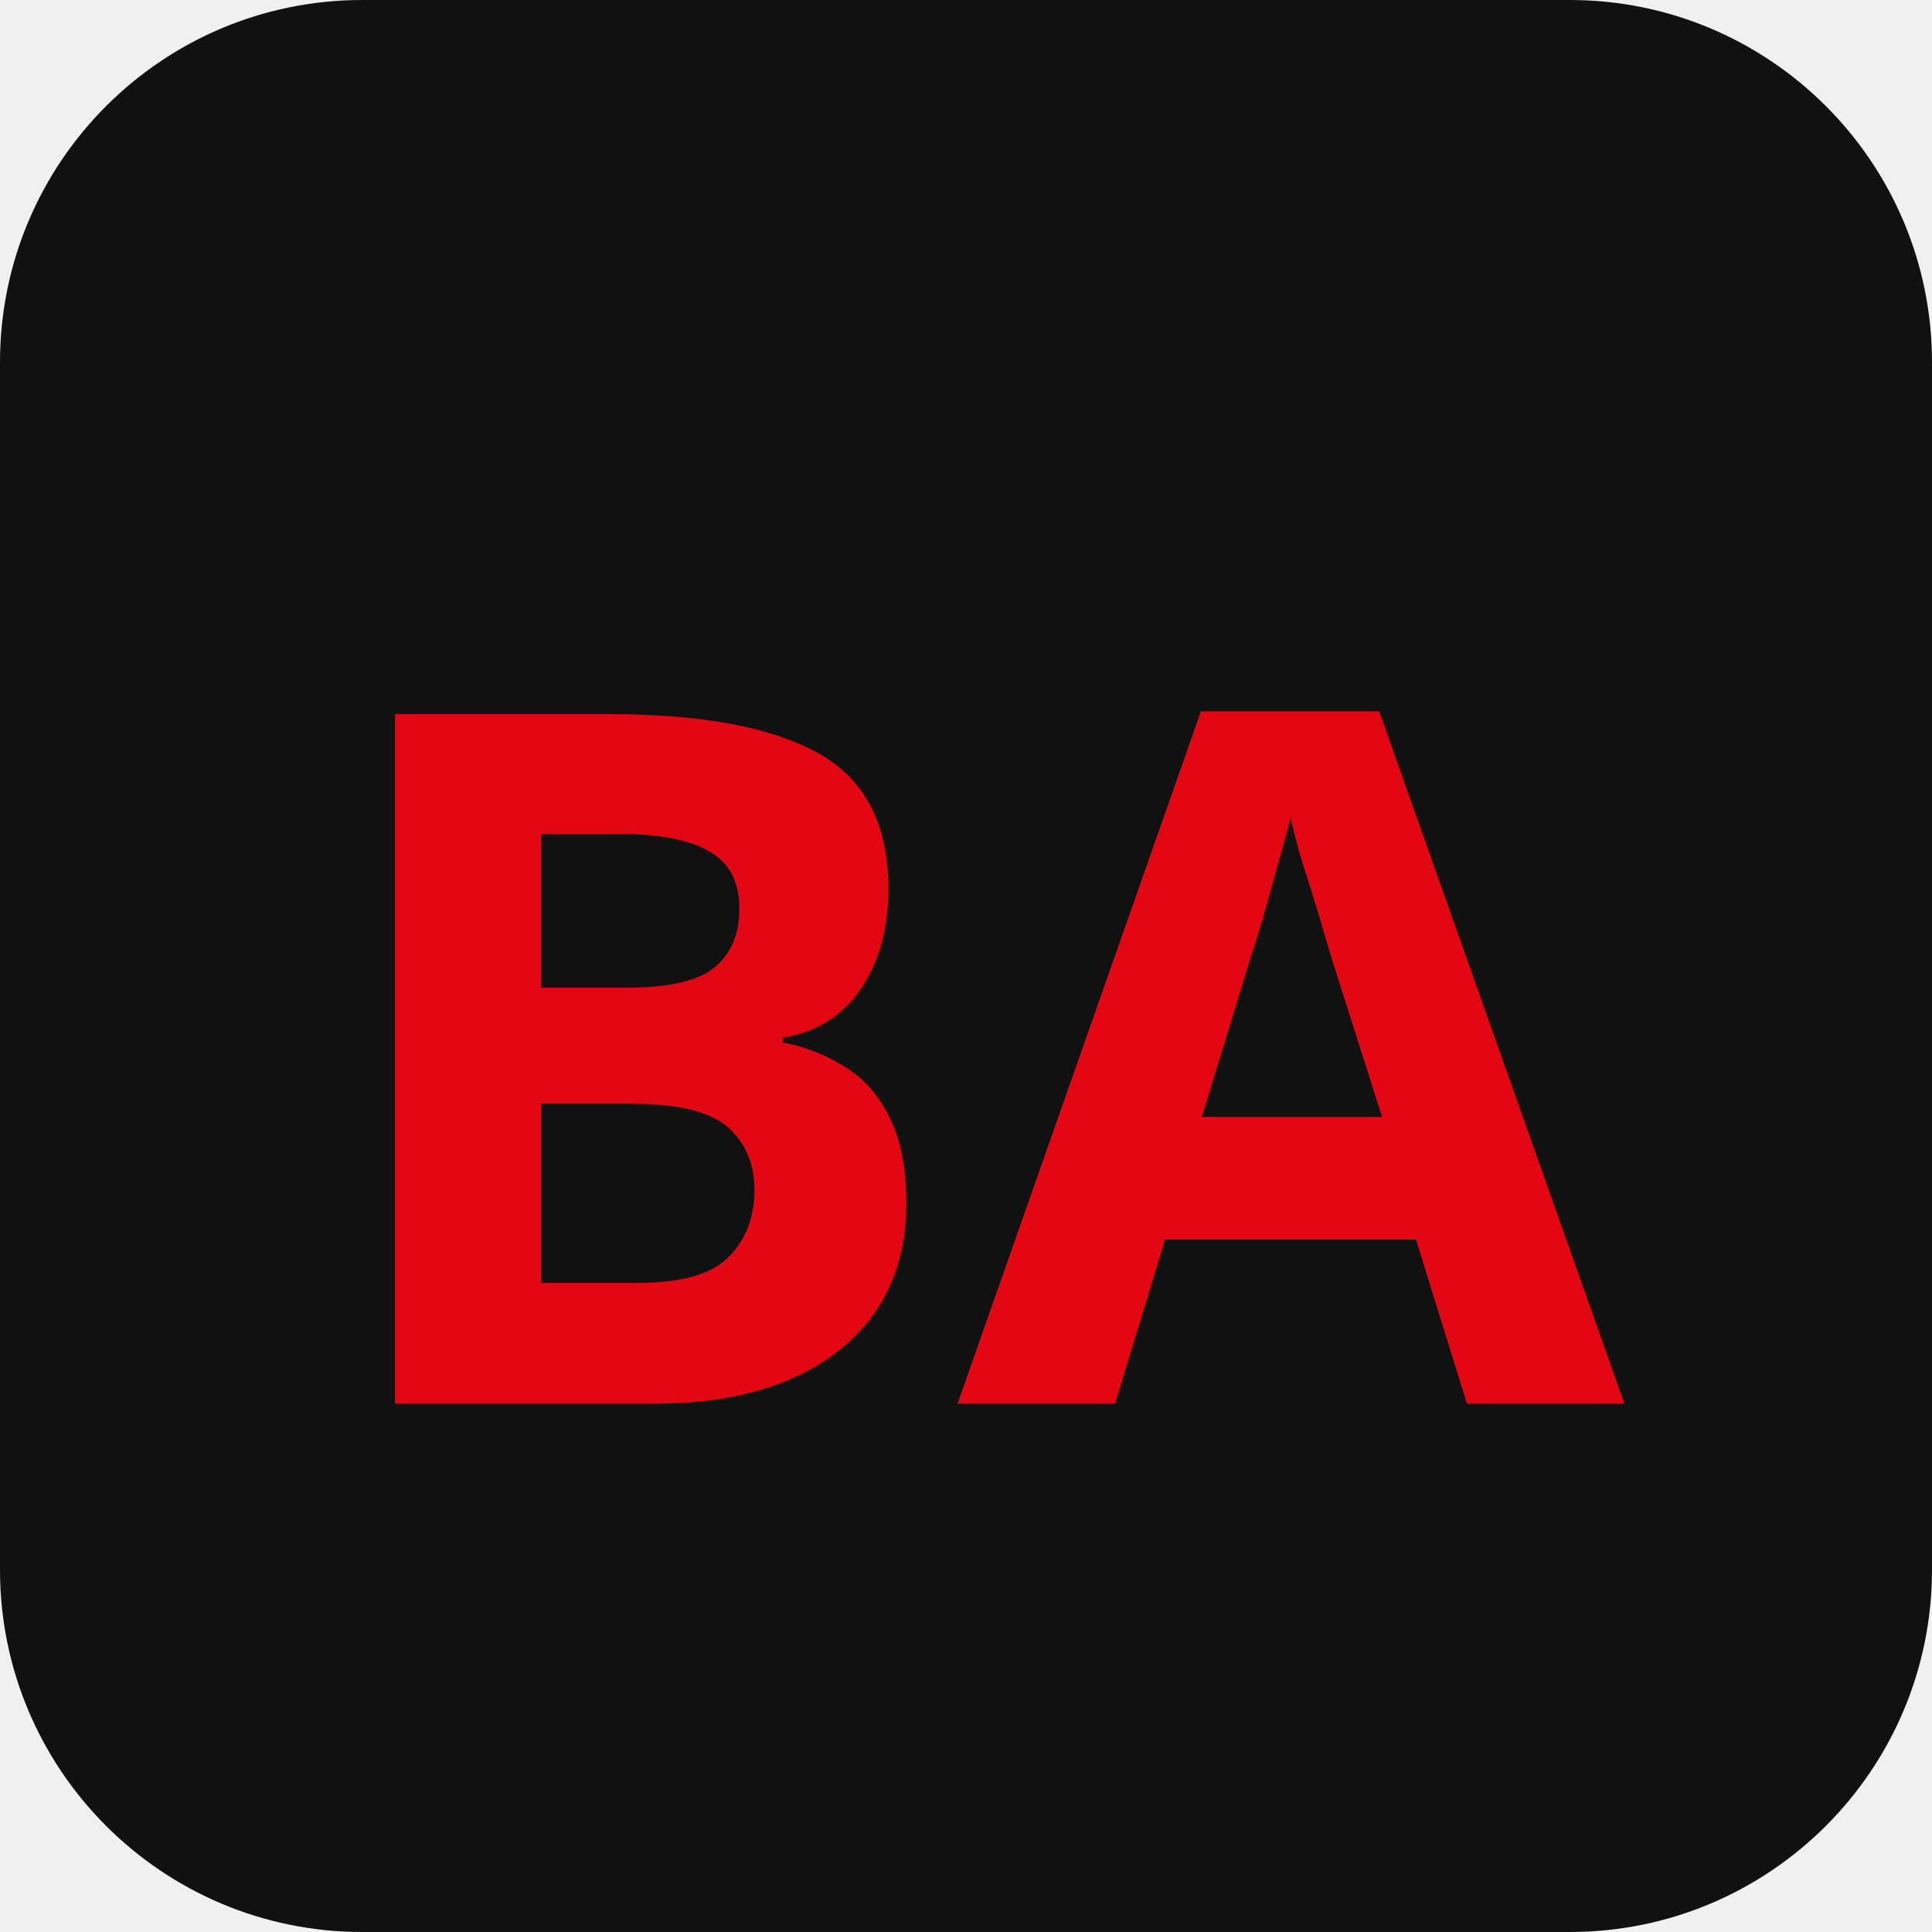
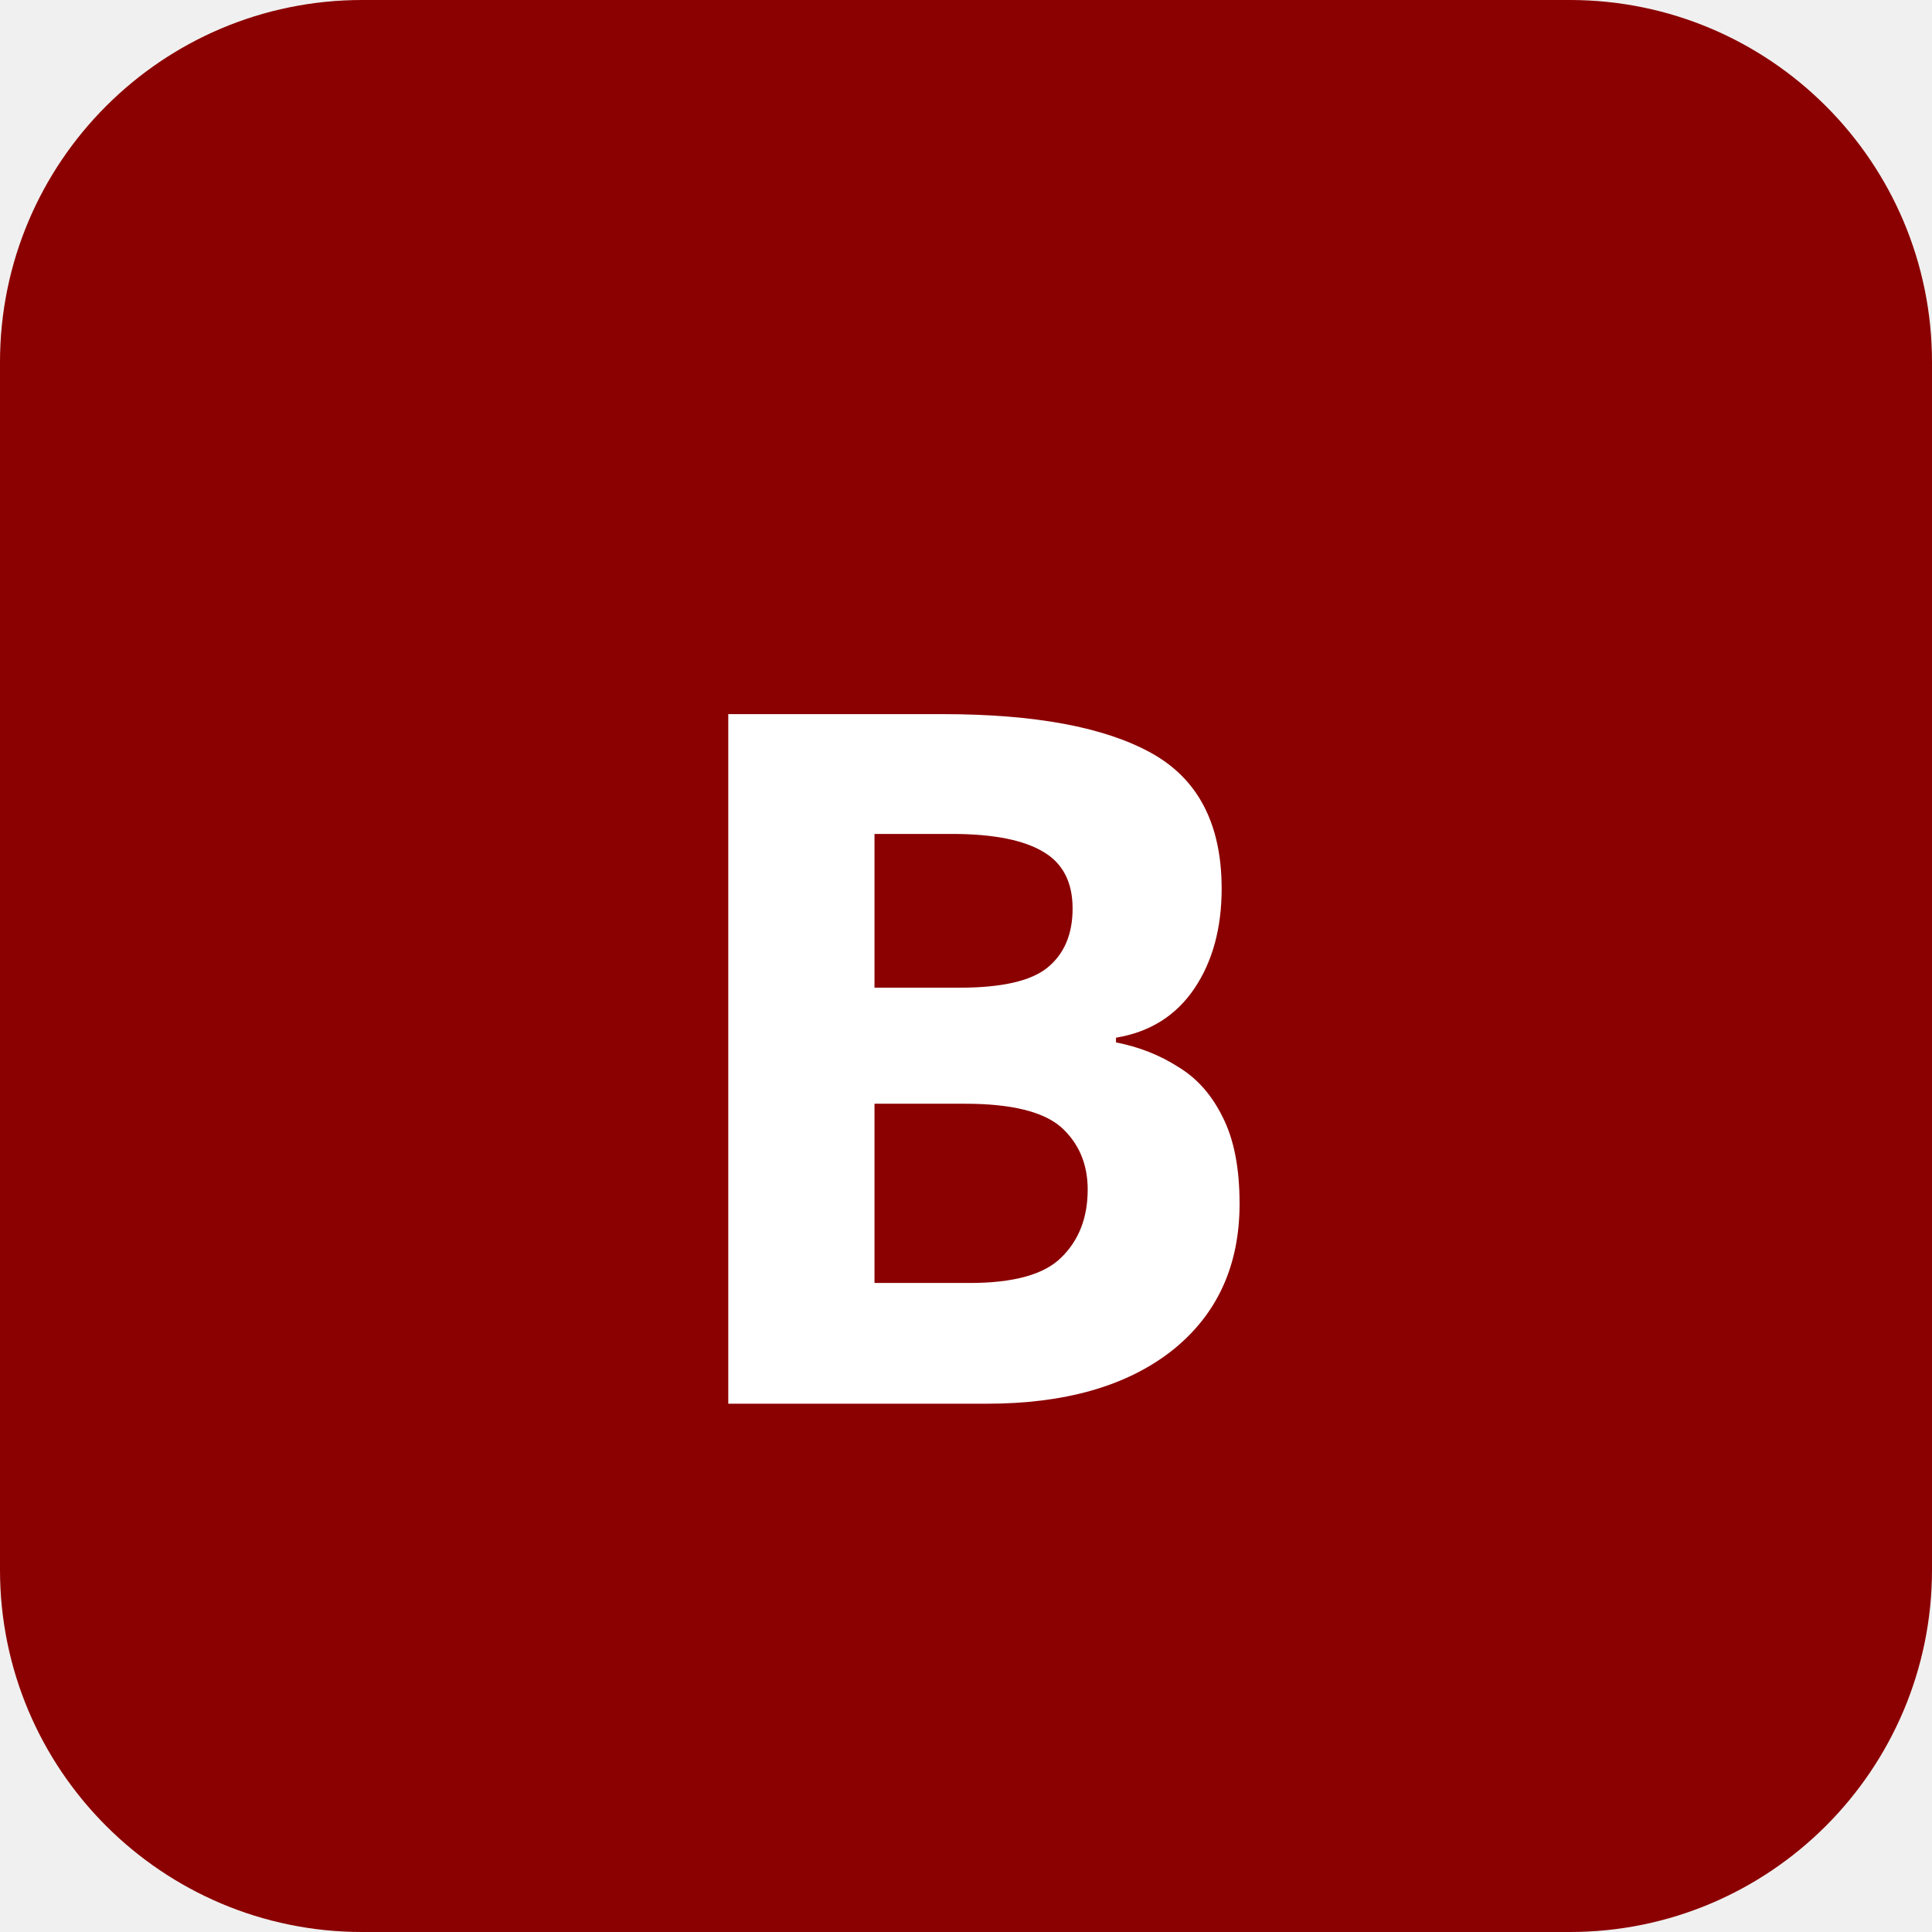
<svg xmlns="http://www.w3.org/2000/svg" viewBox="0 0 32 32">
-   <rect width="32" height="32" rx="6" fill="#111" />
-   <text x="50%" y="55%" font-size="16" font-weight="bold" fill="#E30613" text-anchor="middle" dominant-baseline="middle" font-family="sans-serif">BA</text>
+   <rect width="32" height="32" rx="6" fill="#8b0000" />
+   <text x="50%" y="55%" font-size="16" font-weight="bold" fill="#ffffff" text-anchor="middle" dominant-baseline="middle" font-family="sans-serif">B</text>
</svg>
